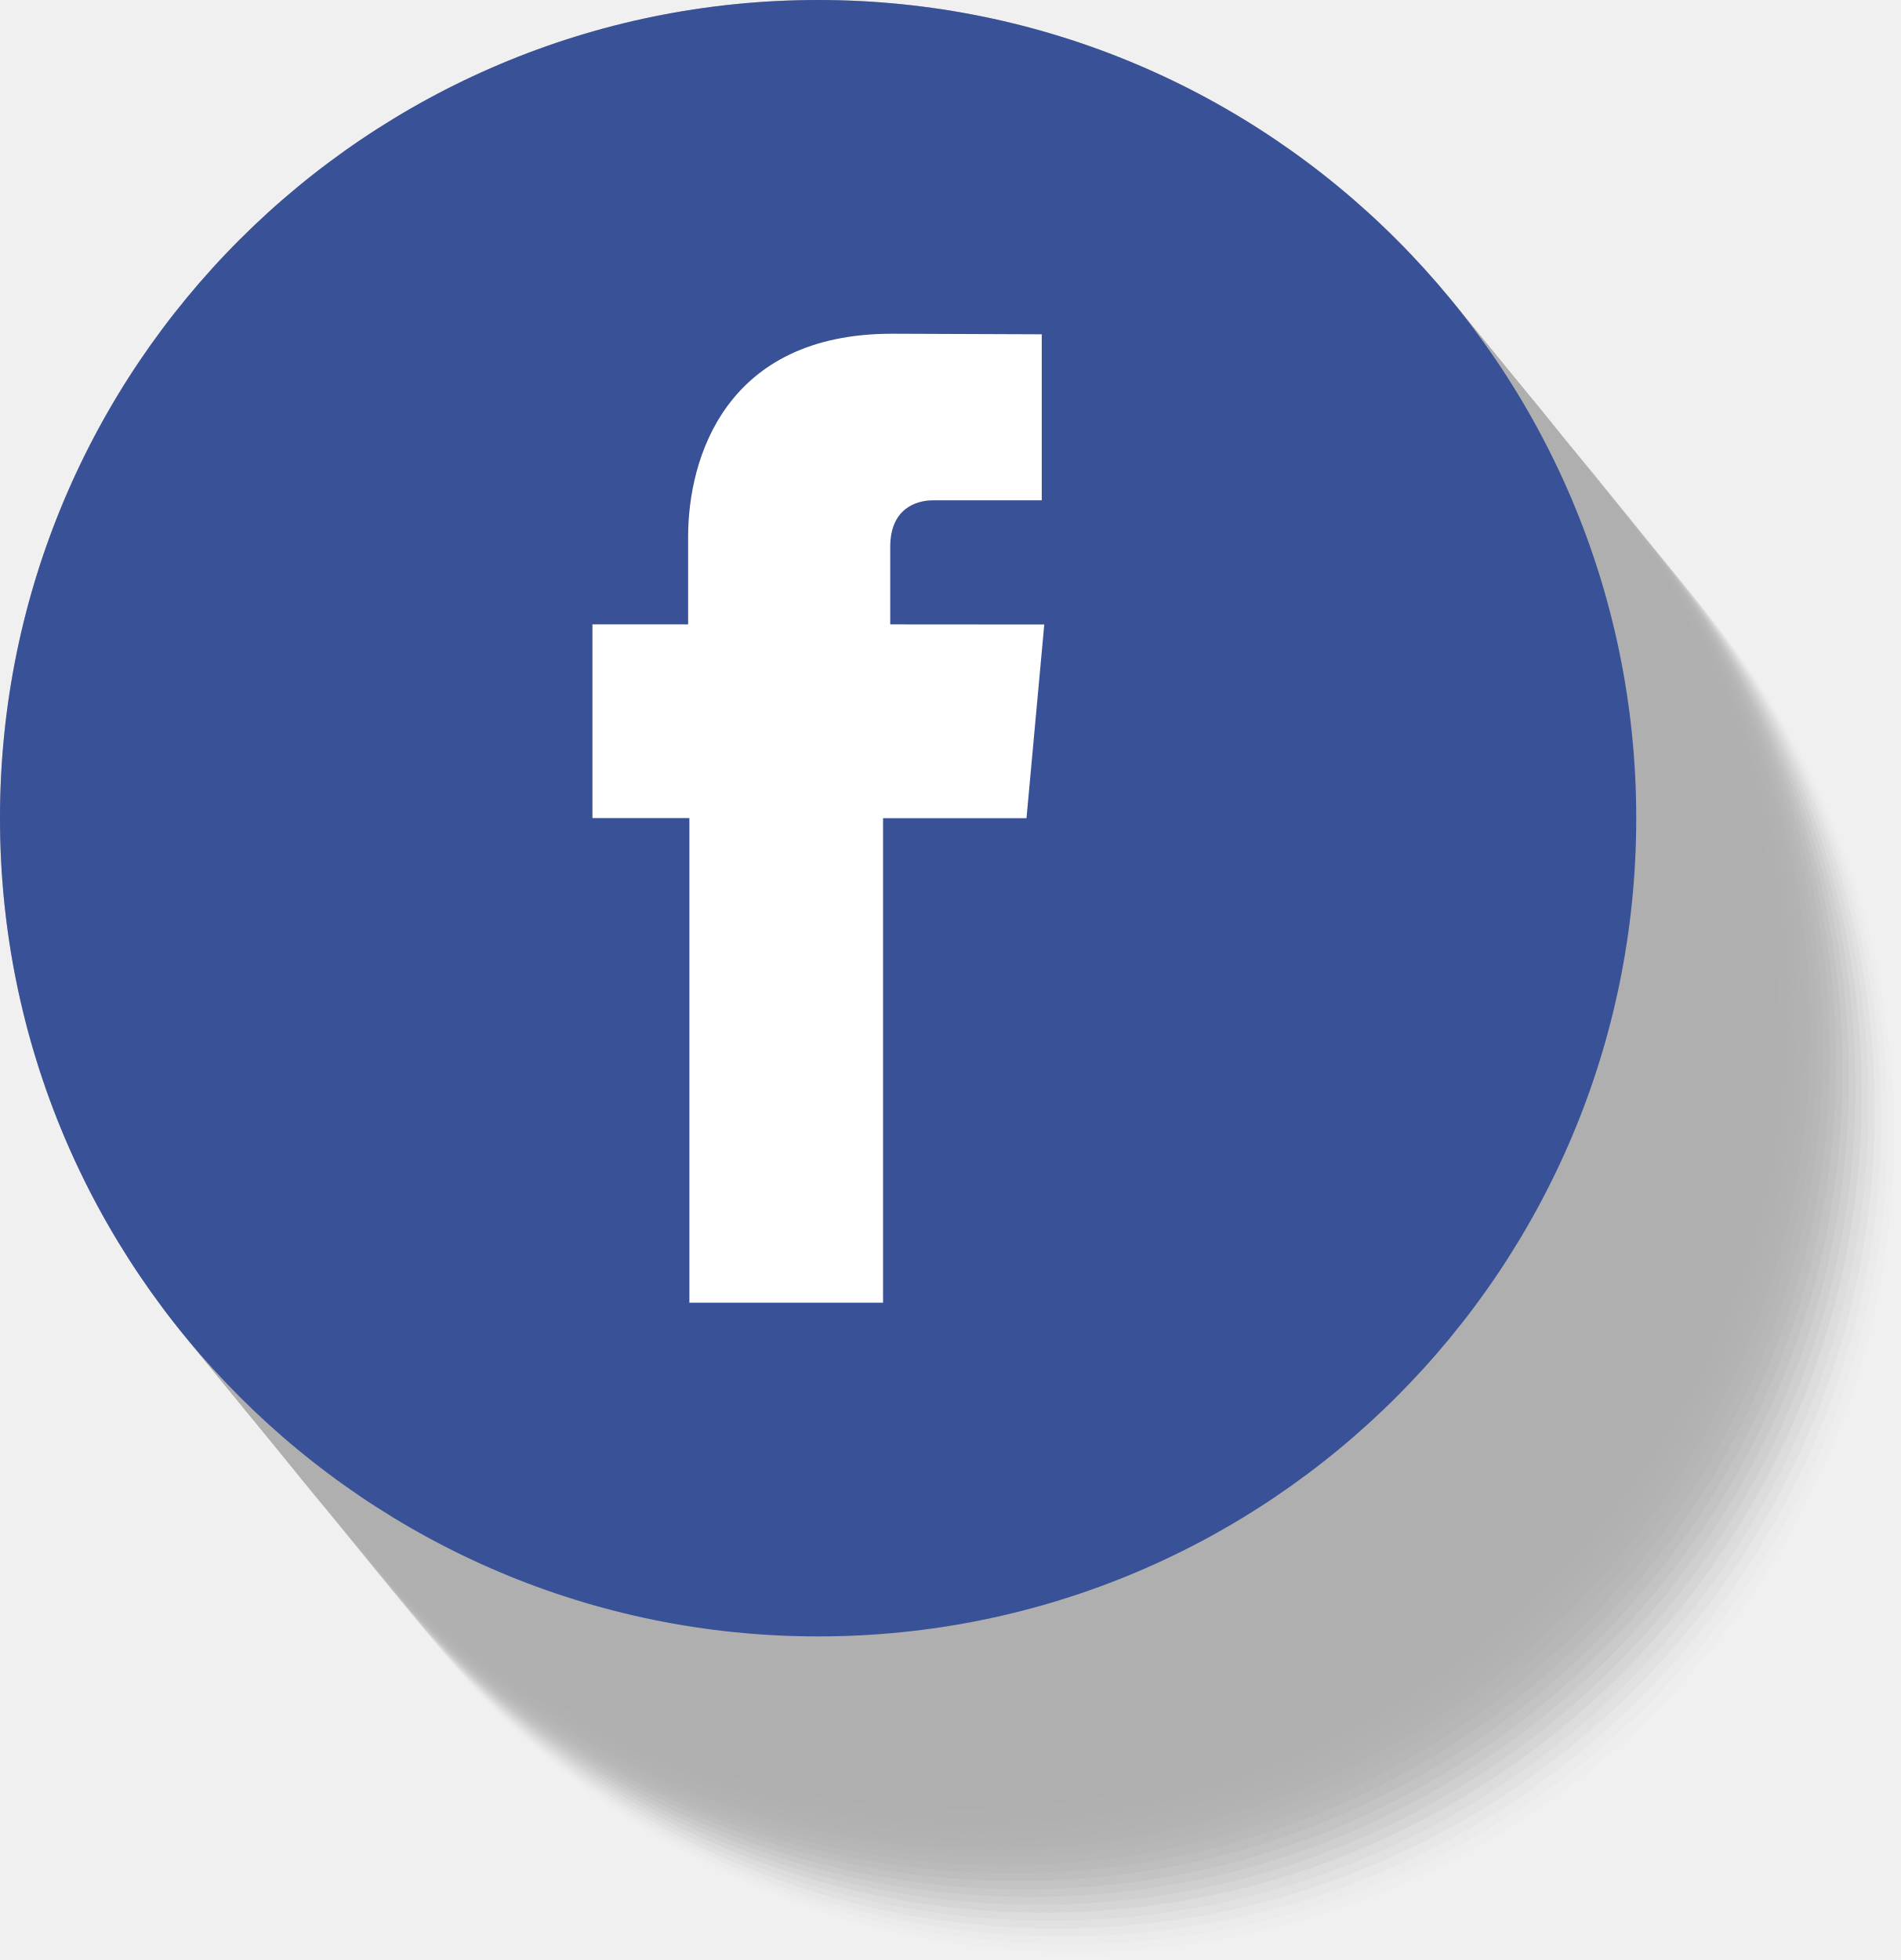
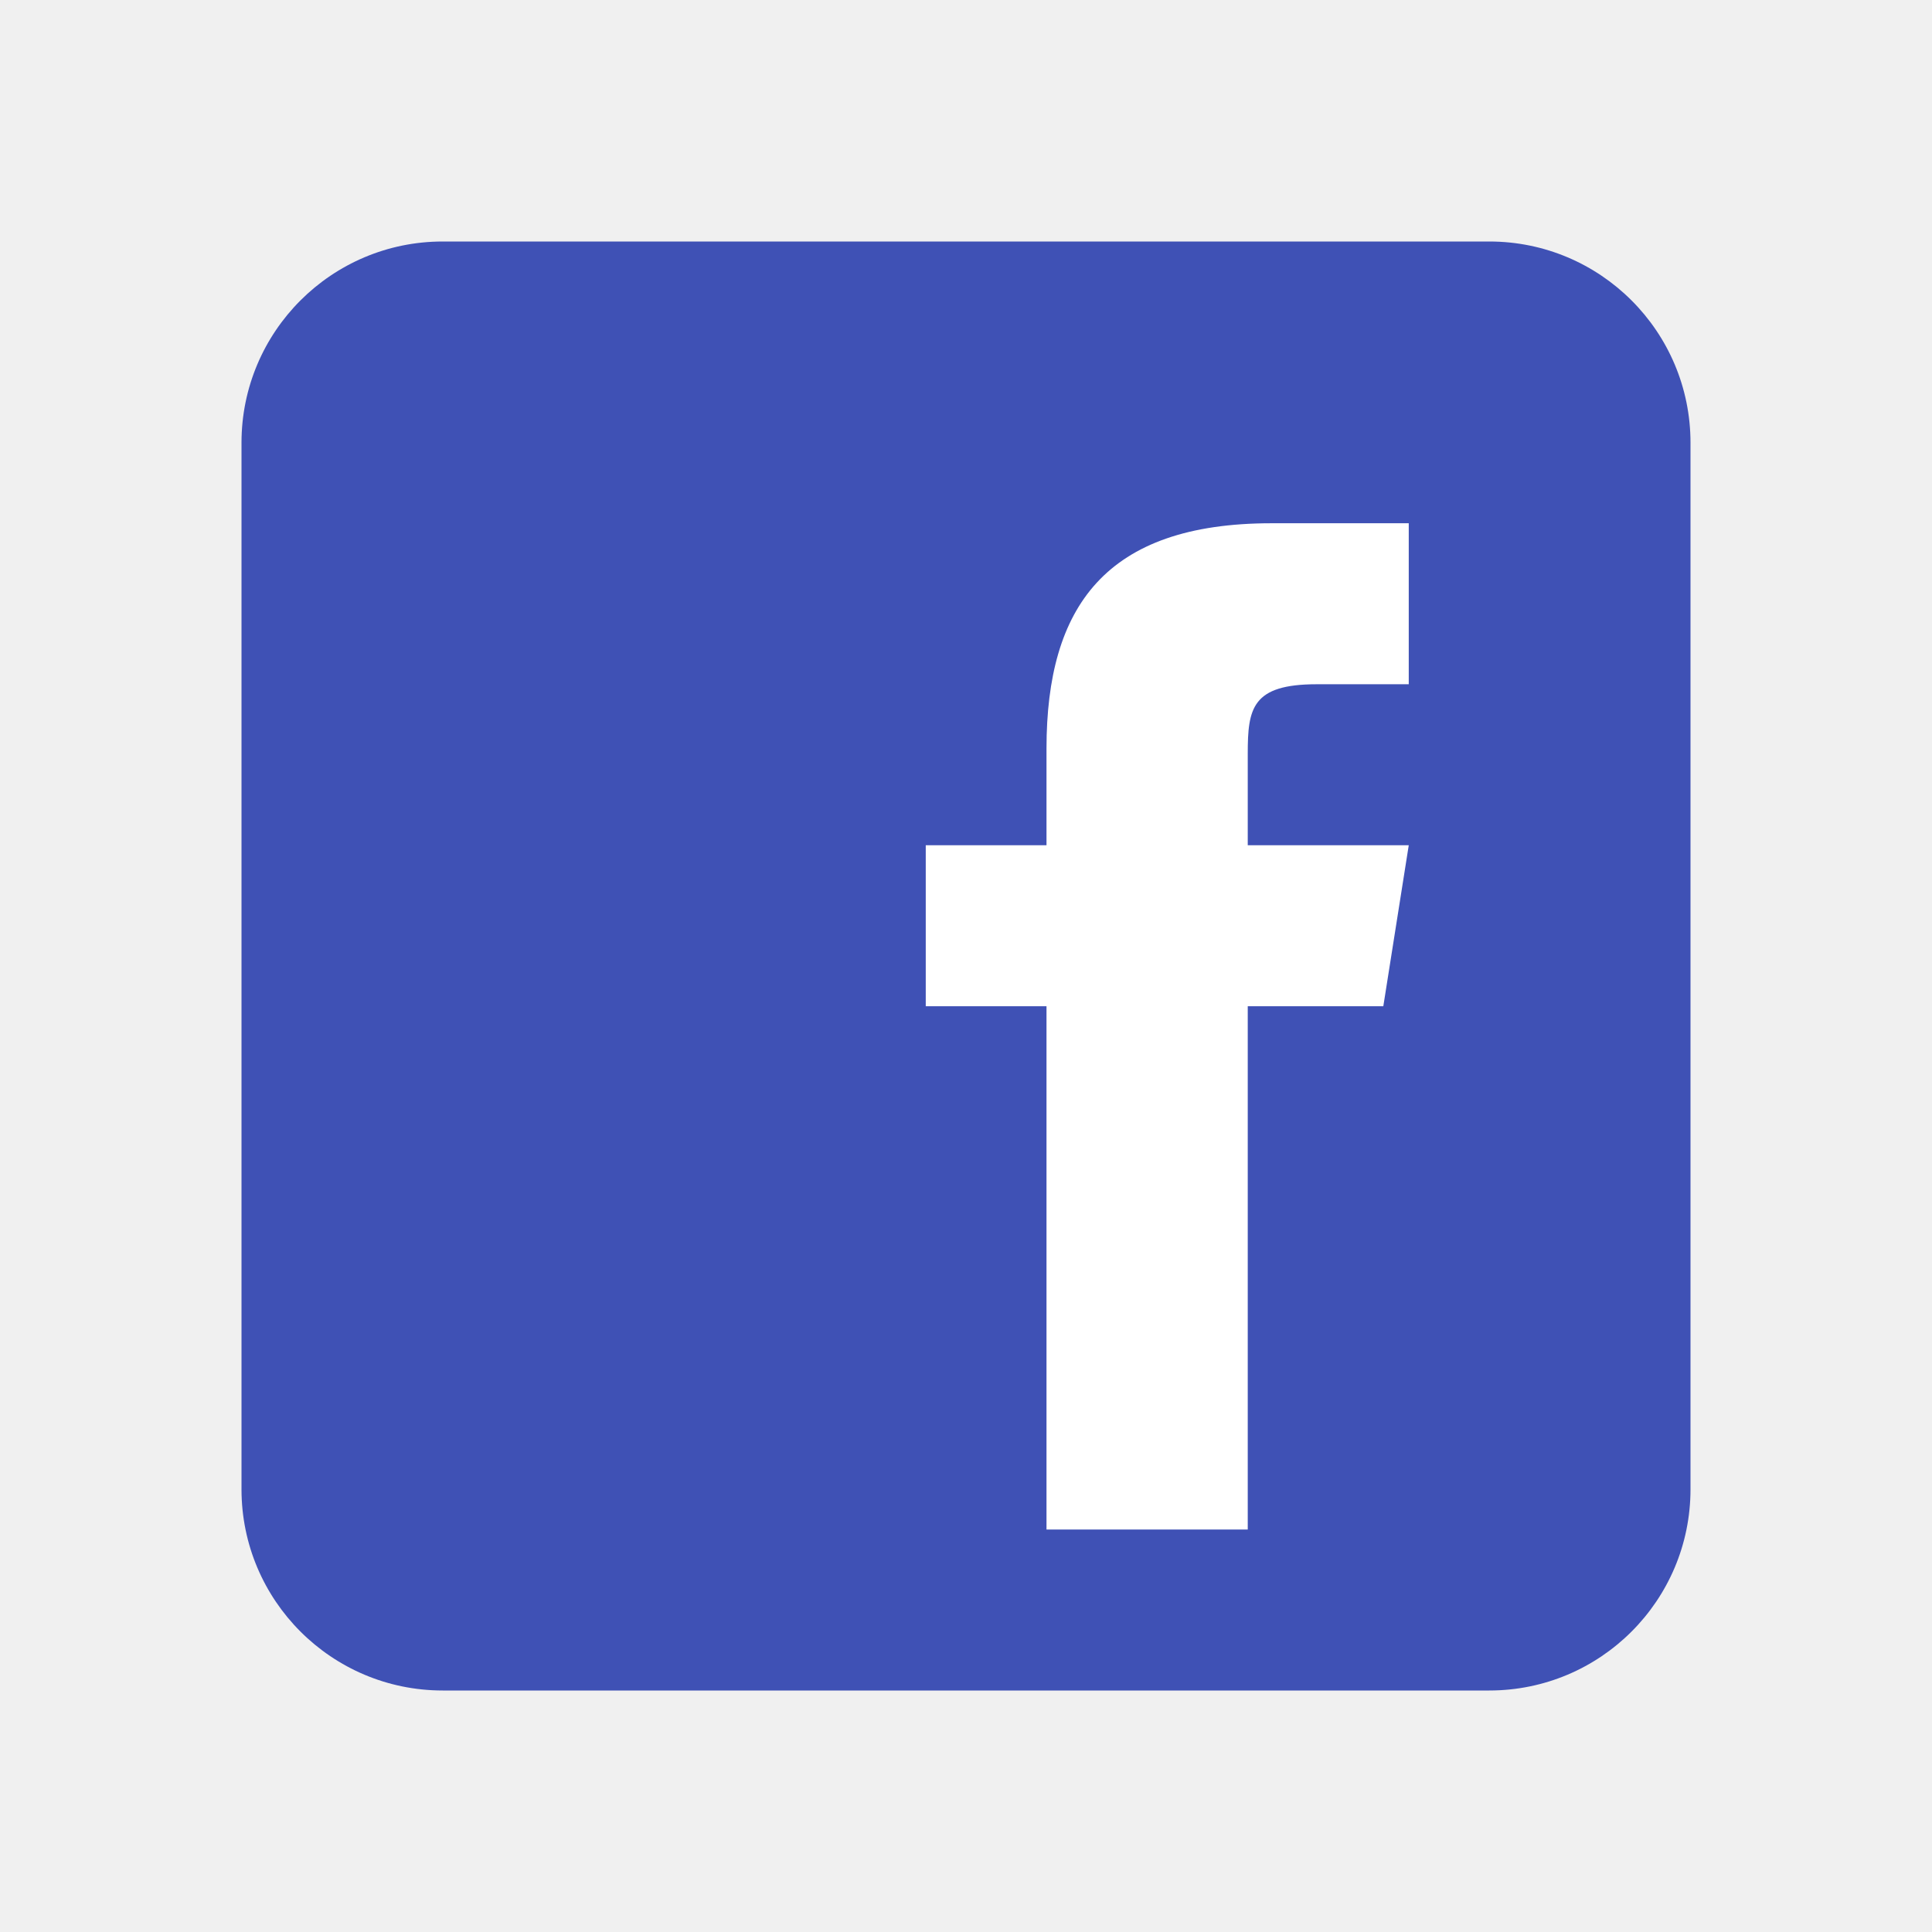
- <svg xmlns="http://www.w3.org/2000/svg" viewBox="0 0 166.82 172.02">
-   <defs>
-     <style>.cls-1,.cls-10,.cls-11,.cls-12,.cls-13,.cls-14,.cls-15,.cls-16,.cls-17,.cls-18,.cls-19,.cls-2,.cls-20,.cls-21,.cls-22,.cls-23,.cls-24,.cls-25,.cls-26,.cls-27,.cls-28,.cls-29,.cls-3,.cls-30,.cls-31,.cls-32,.cls-33,.cls-34,.cls-35,.cls-36,.cls-37,.cls-38,.cls-39,.cls-4,.cls-40,.cls-41,.cls-42,.cls-5,.cls-6,.cls-7,.cls-8,.cls-9{fill:#afafaf;}.cls-1{opacity:0;}.cls-2{opacity:0.02;}.cls-3{opacity:0.05;}.cls-4{opacity:0.07;}.cls-5{opacity:0.1;}.cls-6{opacity:0.12;}.cls-7{opacity:0.15;}.cls-8{opacity:0.17;}.cls-9{opacity:0.2;}.cls-10{opacity:0.22;}.cls-11{opacity:0.24;}.cls-12{opacity:0.27;}.cls-13{opacity:0.29;}.cls-14{opacity:0.32;}.cls-15{opacity:0.34;}.cls-16{opacity:0.37;}.cls-17{opacity:0.39;}.cls-18{opacity:0.41;}.cls-19{opacity:0.44;}.cls-20{opacity:0.46;}.cls-21{opacity:0.49;}.cls-22{opacity:0.51;}.cls-23{opacity:0.54;}.cls-24{opacity:0.56;}.cls-25{opacity:0.59;}.cls-26{opacity:0.61;}.cls-27{opacity:0.63;}.cls-28{opacity:0.66;}.cls-29{opacity:0.68;}.cls-30{opacity:0.71;}.cls-31{opacity:0.73;}.cls-32{opacity:0.76;}.cls-33{opacity:0.78;}.cls-34{opacity:0.8;}.cls-35{opacity:0.83;}.cls-36{opacity:0.85;}.cls-37{opacity:0.88;}.cls-38{opacity:0.9;}.cls-39{opacity:0.93;}.cls-40{opacity:0.95;}.cls-41{opacity:0.98;}.cls-43{fill:#395196;}.cls-44{fill:#fff;}</style>
-   </defs>
-   <g id="Layer_2" data-name="Layer 2">
-     <g id="OBJECTS">
-       <path class="cls-1" d="M166.82,100.21A71.81,71.81,0,1,0,95,172,71.81,71.81,0,0,0,166.82,100.21Z" />
-       <path class="cls-2" d="M166.25,99.51a71.81,71.81,0,1,0-71.81,71.82A71.8,71.8,0,0,0,166.25,99.51Z" />
-       <path class="cls-3" d="M165.69,98.82a71.81,71.81,0,1,0-71.81,71.81A71.8,71.8,0,0,0,165.69,98.82Z" />
-       <path class="cls-4" d="M165.12,98.13a71.81,71.81,0,1,0-71.81,71.81A71.81,71.81,0,0,0,165.12,98.13Z" />
-       <path class="cls-5" d="M164.56,97.43a71.81,71.81,0,1,0-71.81,71.82A71.81,71.81,0,0,0,164.56,97.43Z" />
-       <path class="cls-6" d="M164,96.74a71.81,71.81,0,1,0-71.81,71.82A71.81,71.81,0,0,0,164,96.74Z" />
-       <path class="cls-7" d="M163.42,96.05a71.81,71.81,0,1,0-71.8,71.81A71.79,71.79,0,0,0,163.42,96.05Z" />
-       <path class="cls-8" d="M162.86,95.36a71.81,71.81,0,1,0-71.81,71.81A71.81,71.81,0,0,0,162.86,95.36Z" />
-       <path class="cls-9" d="M162.29,94.66a71.81,71.81,0,1,0-71.81,71.82A71.8,71.8,0,0,0,162.29,94.66Z" />
-       <path class="cls-10" d="M161.73,94a71.81,71.81,0,1,0-71.81,71.82A71.8,71.8,0,0,0,161.73,94Z" />
-       <path class="cls-11" d="M161.16,93.28a71.81,71.81,0,1,0-71.81,71.81A71.81,71.81,0,0,0,161.16,93.28Z" />
-       <path class="cls-12" d="M160.6,92.59A71.81,71.81,0,1,0,88.79,164.4,71.81,71.81,0,0,0,160.6,92.59Z" />
-       <path class="cls-13" d="M160,91.89a71.81,71.81,0,1,0-71.81,71.82A71.81,71.81,0,0,0,160,91.89Z" />
-       <path class="cls-14" d="M159.46,91.2A71.81,71.81,0,1,0,87.65,163,71.79,71.79,0,0,0,159.46,91.2Z" />
-       <path class="cls-15" d="M158.9,90.51a71.81,71.81,0,1,0-71.81,71.81A71.81,71.81,0,0,0,158.9,90.51Z" />
-       <path class="cls-16" d="M158.33,89.81a71.81,71.81,0,1,0-71.81,71.82A71.81,71.81,0,0,0,158.33,89.81Z" />
-       <path class="cls-17" d="M157.77,89.12A71.81,71.81,0,1,0,86,160.94,71.81,71.81,0,0,0,157.77,89.12Z" />
-       <path class="cls-18" d="M157.2,88.43a71.81,71.81,0,1,0-71.81,71.81A71.8,71.8,0,0,0,157.2,88.43Z" />
-       <path class="cls-19" d="M156.63,87.74a71.81,71.81,0,1,0-71.81,71.81A71.8,71.8,0,0,0,156.63,87.74Z" />
-       <path class="cls-20" d="M156.07,87a71.81,71.81,0,1,0-71.81,71.82A71.81,71.81,0,0,0,156.07,87Z" />
-       <path class="cls-21" d="M155.5,86.35a71.81,71.81,0,1,0-71.81,71.82A71.8,71.8,0,0,0,155.5,86.35Z" />
-       <path class="cls-22" d="M154.94,85.66a71.81,71.81,0,1,0-71.81,71.81A71.81,71.81,0,0,0,154.94,85.66Z" />
-       <path class="cls-23" d="M154.37,85a71.81,71.81,0,1,0-71.81,71.81A71.81,71.81,0,0,0,154.37,85Z" />
-       <path class="cls-24" d="M153.8,84.27A71.81,71.81,0,1,0,82,156.09,71.8,71.8,0,0,0,153.8,84.27Z" />
-       <path class="cls-25" d="M153.24,83.58a71.81,71.81,0,1,0-71.81,71.81A71.8,71.8,0,0,0,153.24,83.58Z" />
-       <path class="cls-26" d="M152.67,82.89A71.81,71.81,0,1,0,80.86,154.7,71.8,71.8,0,0,0,152.67,82.89Z" />
-       <path class="cls-27" d="M152.11,82.19A71.81,71.81,0,1,0,80.3,154,71.81,71.81,0,0,0,152.11,82.19Z" />
-       <path class="cls-28" d="M151.54,81.5a71.81,71.81,0,1,0-71.81,71.82A71.81,71.81,0,0,0,151.54,81.5Z" />
-       <path class="cls-29" d="M151,80.81a71.81,71.81,0,1,0-71.81,71.81A71.8,71.8,0,0,0,151,80.81Z" />
-       <path class="cls-30" d="M150.41,80.12A71.81,71.81,0,1,0,78.6,151.93,71.81,71.81,0,0,0,150.41,80.12Z" />
-       <path class="cls-31" d="M149.84,79.42A71.81,71.81,0,1,0,78,151.24,71.8,71.8,0,0,0,149.84,79.42Z" />
-       <path class="cls-32" d="M149.28,78.73a71.81,71.81,0,1,0-71.81,71.82A71.8,71.8,0,0,0,149.28,78.73Z" />
-       <path class="cls-33" d="M148.71,78A71.81,71.81,0,1,0,76.9,149.85,71.81,71.81,0,0,0,148.71,78Z" />
-       <path class="cls-34" d="M148.15,77.35a71.81,71.81,0,1,0-71.81,71.81A71.81,71.81,0,0,0,148.15,77.35Z" />
-       <path class="cls-35" d="M147.58,76.65a71.81,71.81,0,1,0-71.81,71.82A71.81,71.81,0,0,0,147.58,76.65Z" />
-       <path class="cls-36" d="M147,76A71.81,71.81,0,1,0,75.2,147.77,71.79,71.79,0,0,0,147,76Z" />
-       <path class="cls-37" d="M146.45,75.27a71.81,71.81,0,1,0-71.81,71.81A71.81,71.81,0,0,0,146.45,75.27Z" />
-       <path class="cls-38" d="M145.88,74.57a71.81,71.81,0,1,0-71.81,71.82A71.81,71.81,0,0,0,145.88,74.57Z" />
-       <path class="cls-39" d="M145.32,73.88A71.81,71.81,0,1,0,73.51,145.7,71.81,71.81,0,0,0,145.32,73.88Z" />
-       <path class="cls-40" d="M144.75,73.19A71.81,71.81,0,1,0,72.94,145,71.8,71.8,0,0,0,144.75,73.19Z" />
-       <path class="cls-41" d="M144.18,72.5a71.81,71.81,0,1,0-71.81,71.81A71.8,71.8,0,0,0,144.18,72.5Z" />
-       <path class="cls-42" d="M143.62,71.8a71.81,71.81,0,1,0-71.81,71.82A71.81,71.81,0,0,0,143.62,71.8Z" />
-       <path class="cls-43" d="M143.62,71.8a71.81,71.81,0,1,0-71.81,71.82A71.81,71.81,0,0,0,143.62,71.8Z" />
-       <path class="cls-44" d="M78.14,54.8V48c0-3.32,2.21-4.09,3.76-4.09h9.54V29.34L78.3,29.29c-14.59,0-17.9,10.87-17.9,17.82V54.8H52v17h8.51v42.53h17V71.81H90.1l1.56-17Z" />
-     </g>
-   </g>
+ <svg xmlns="http://www.w3.org/2000/svg" viewBox="0 0 48 48" width="48px" height="48px">
+   <path fill="#3F51B5" d="M42,37c0,2.762-2.238,5-5,5H11c-2.761,0-5-2.238-5-5V11c0-2.762,2.239-5,5-5h26c2.762,0,5,2.238,5,5V37z" />
+   <path fill="#FFF" d="M34.368,25H31v13h-5V25h-3v-4h3v-2.41c0.002-3.508,1.459-5.59,5.592-5.59H35v4h-2.287C31.104,17,31,17.6,31,18.723V21h4L34.368,25z" />
</svg>
